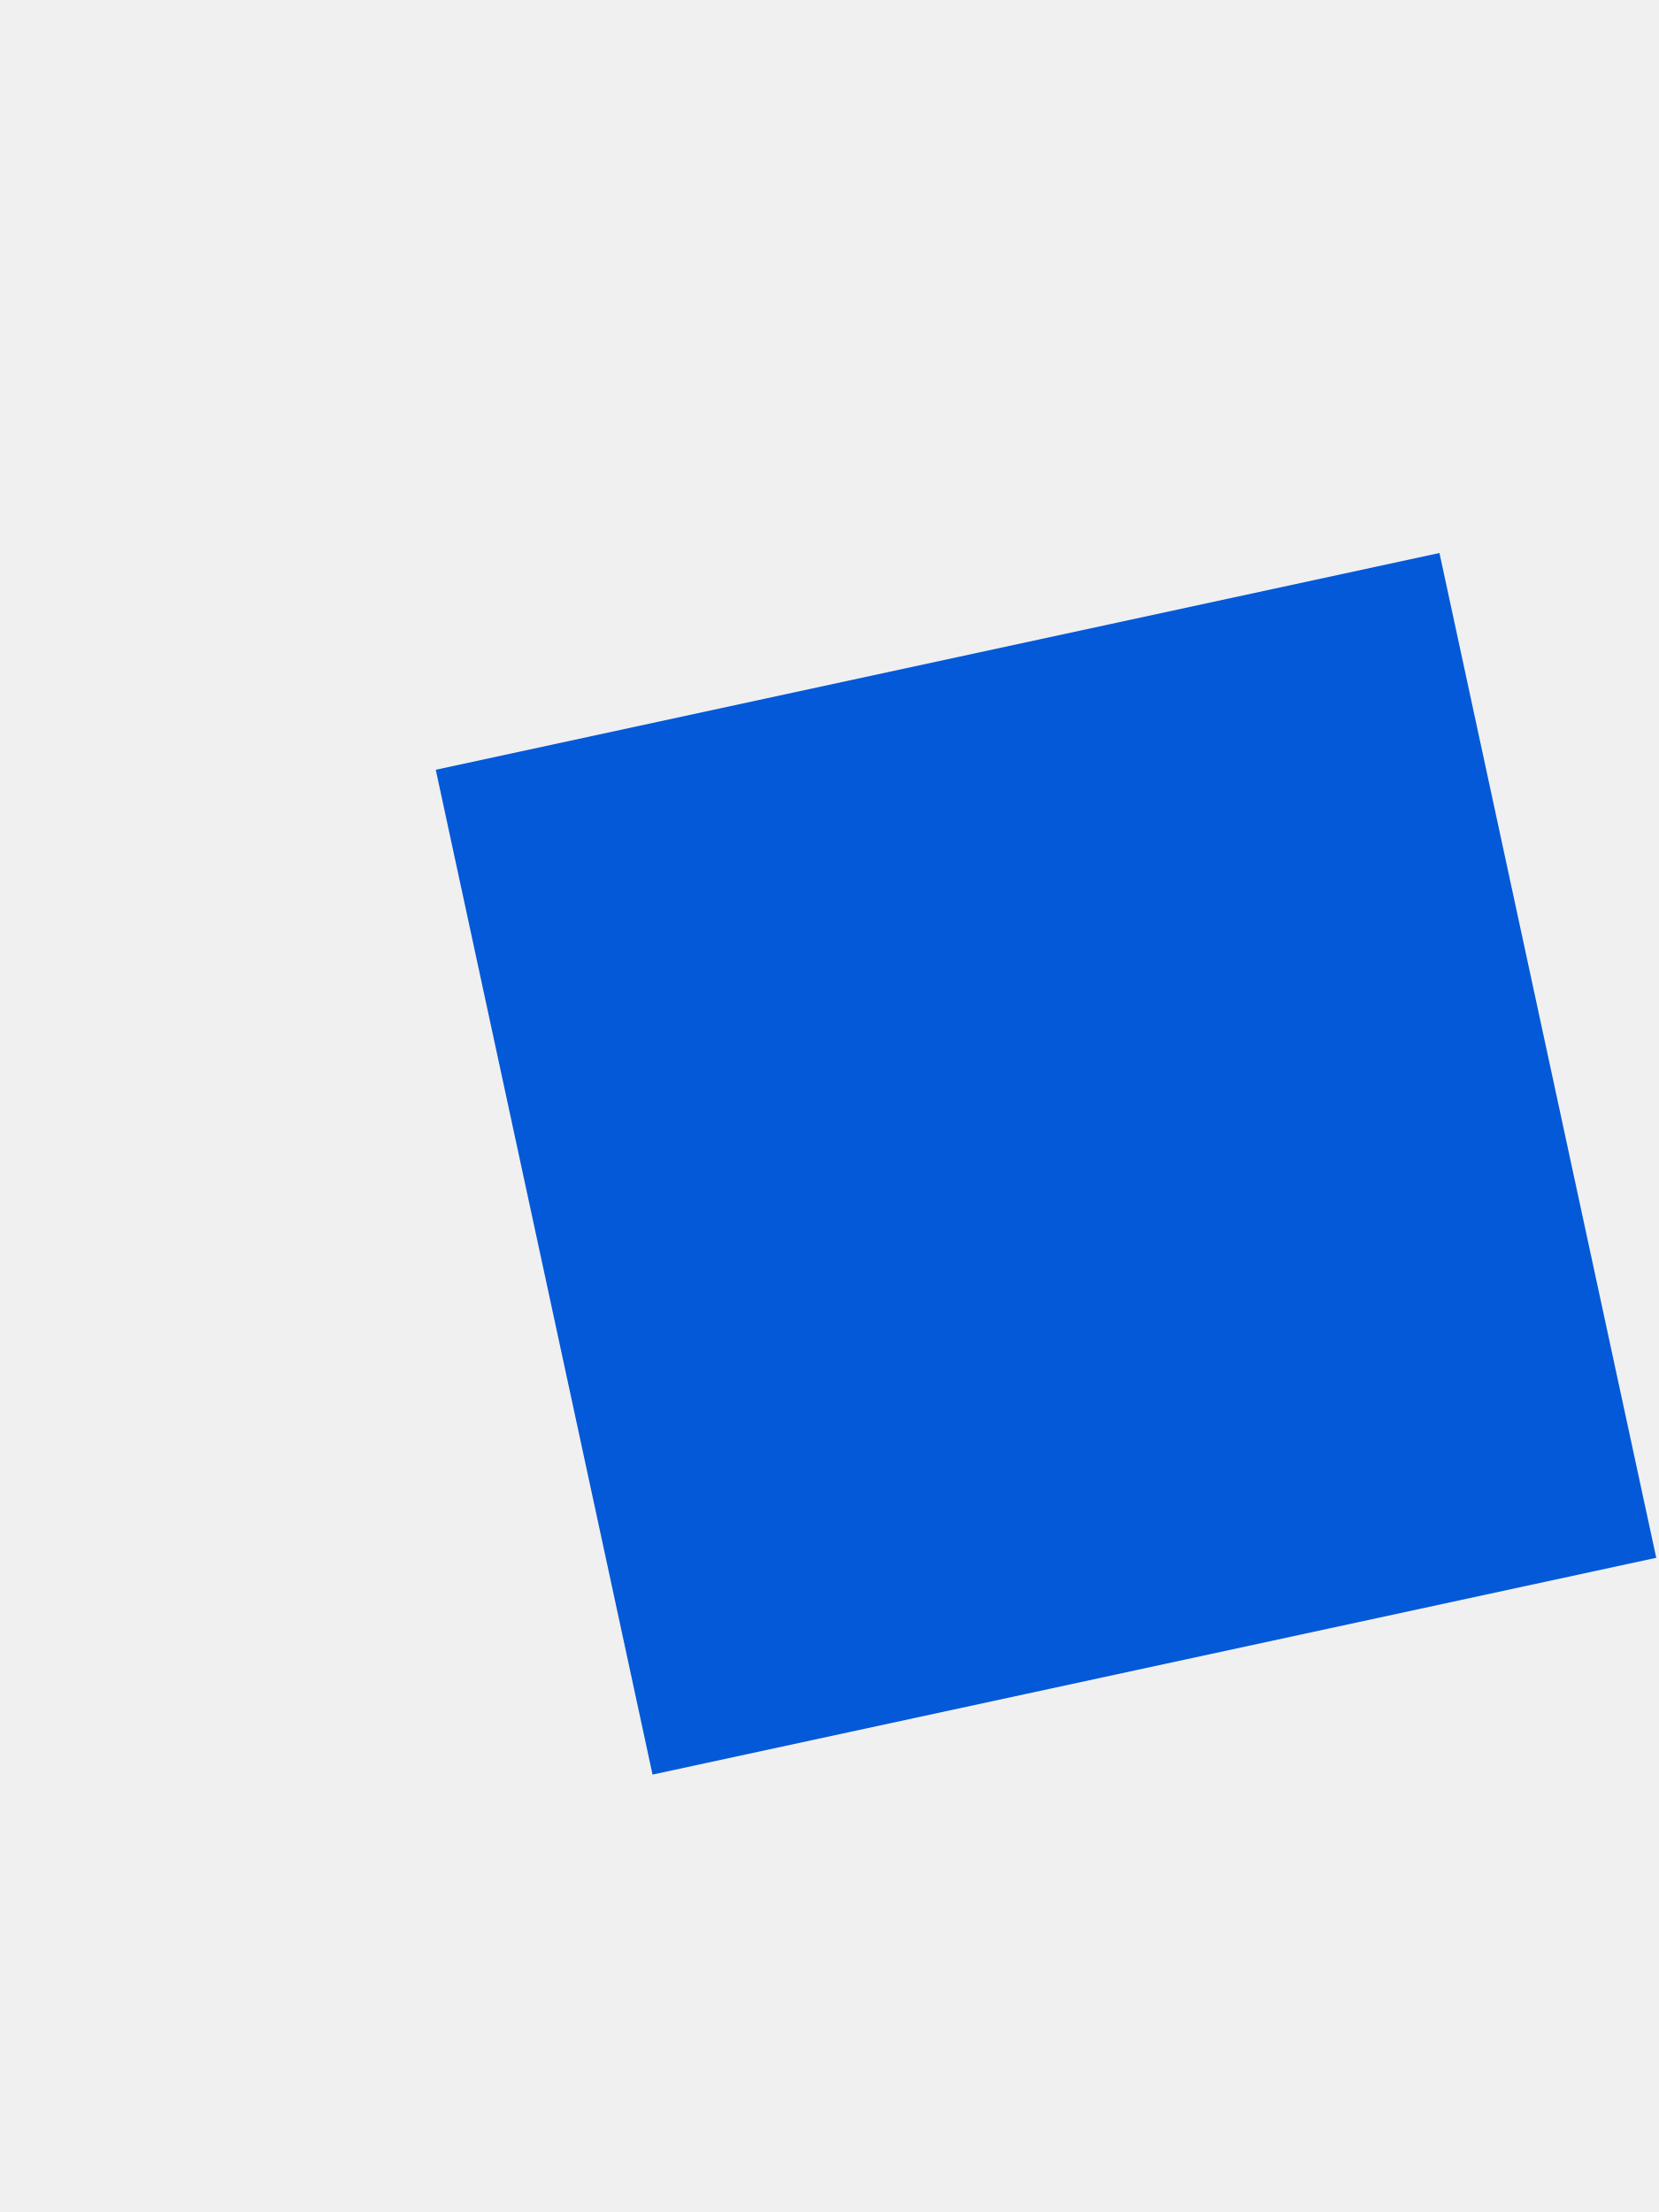
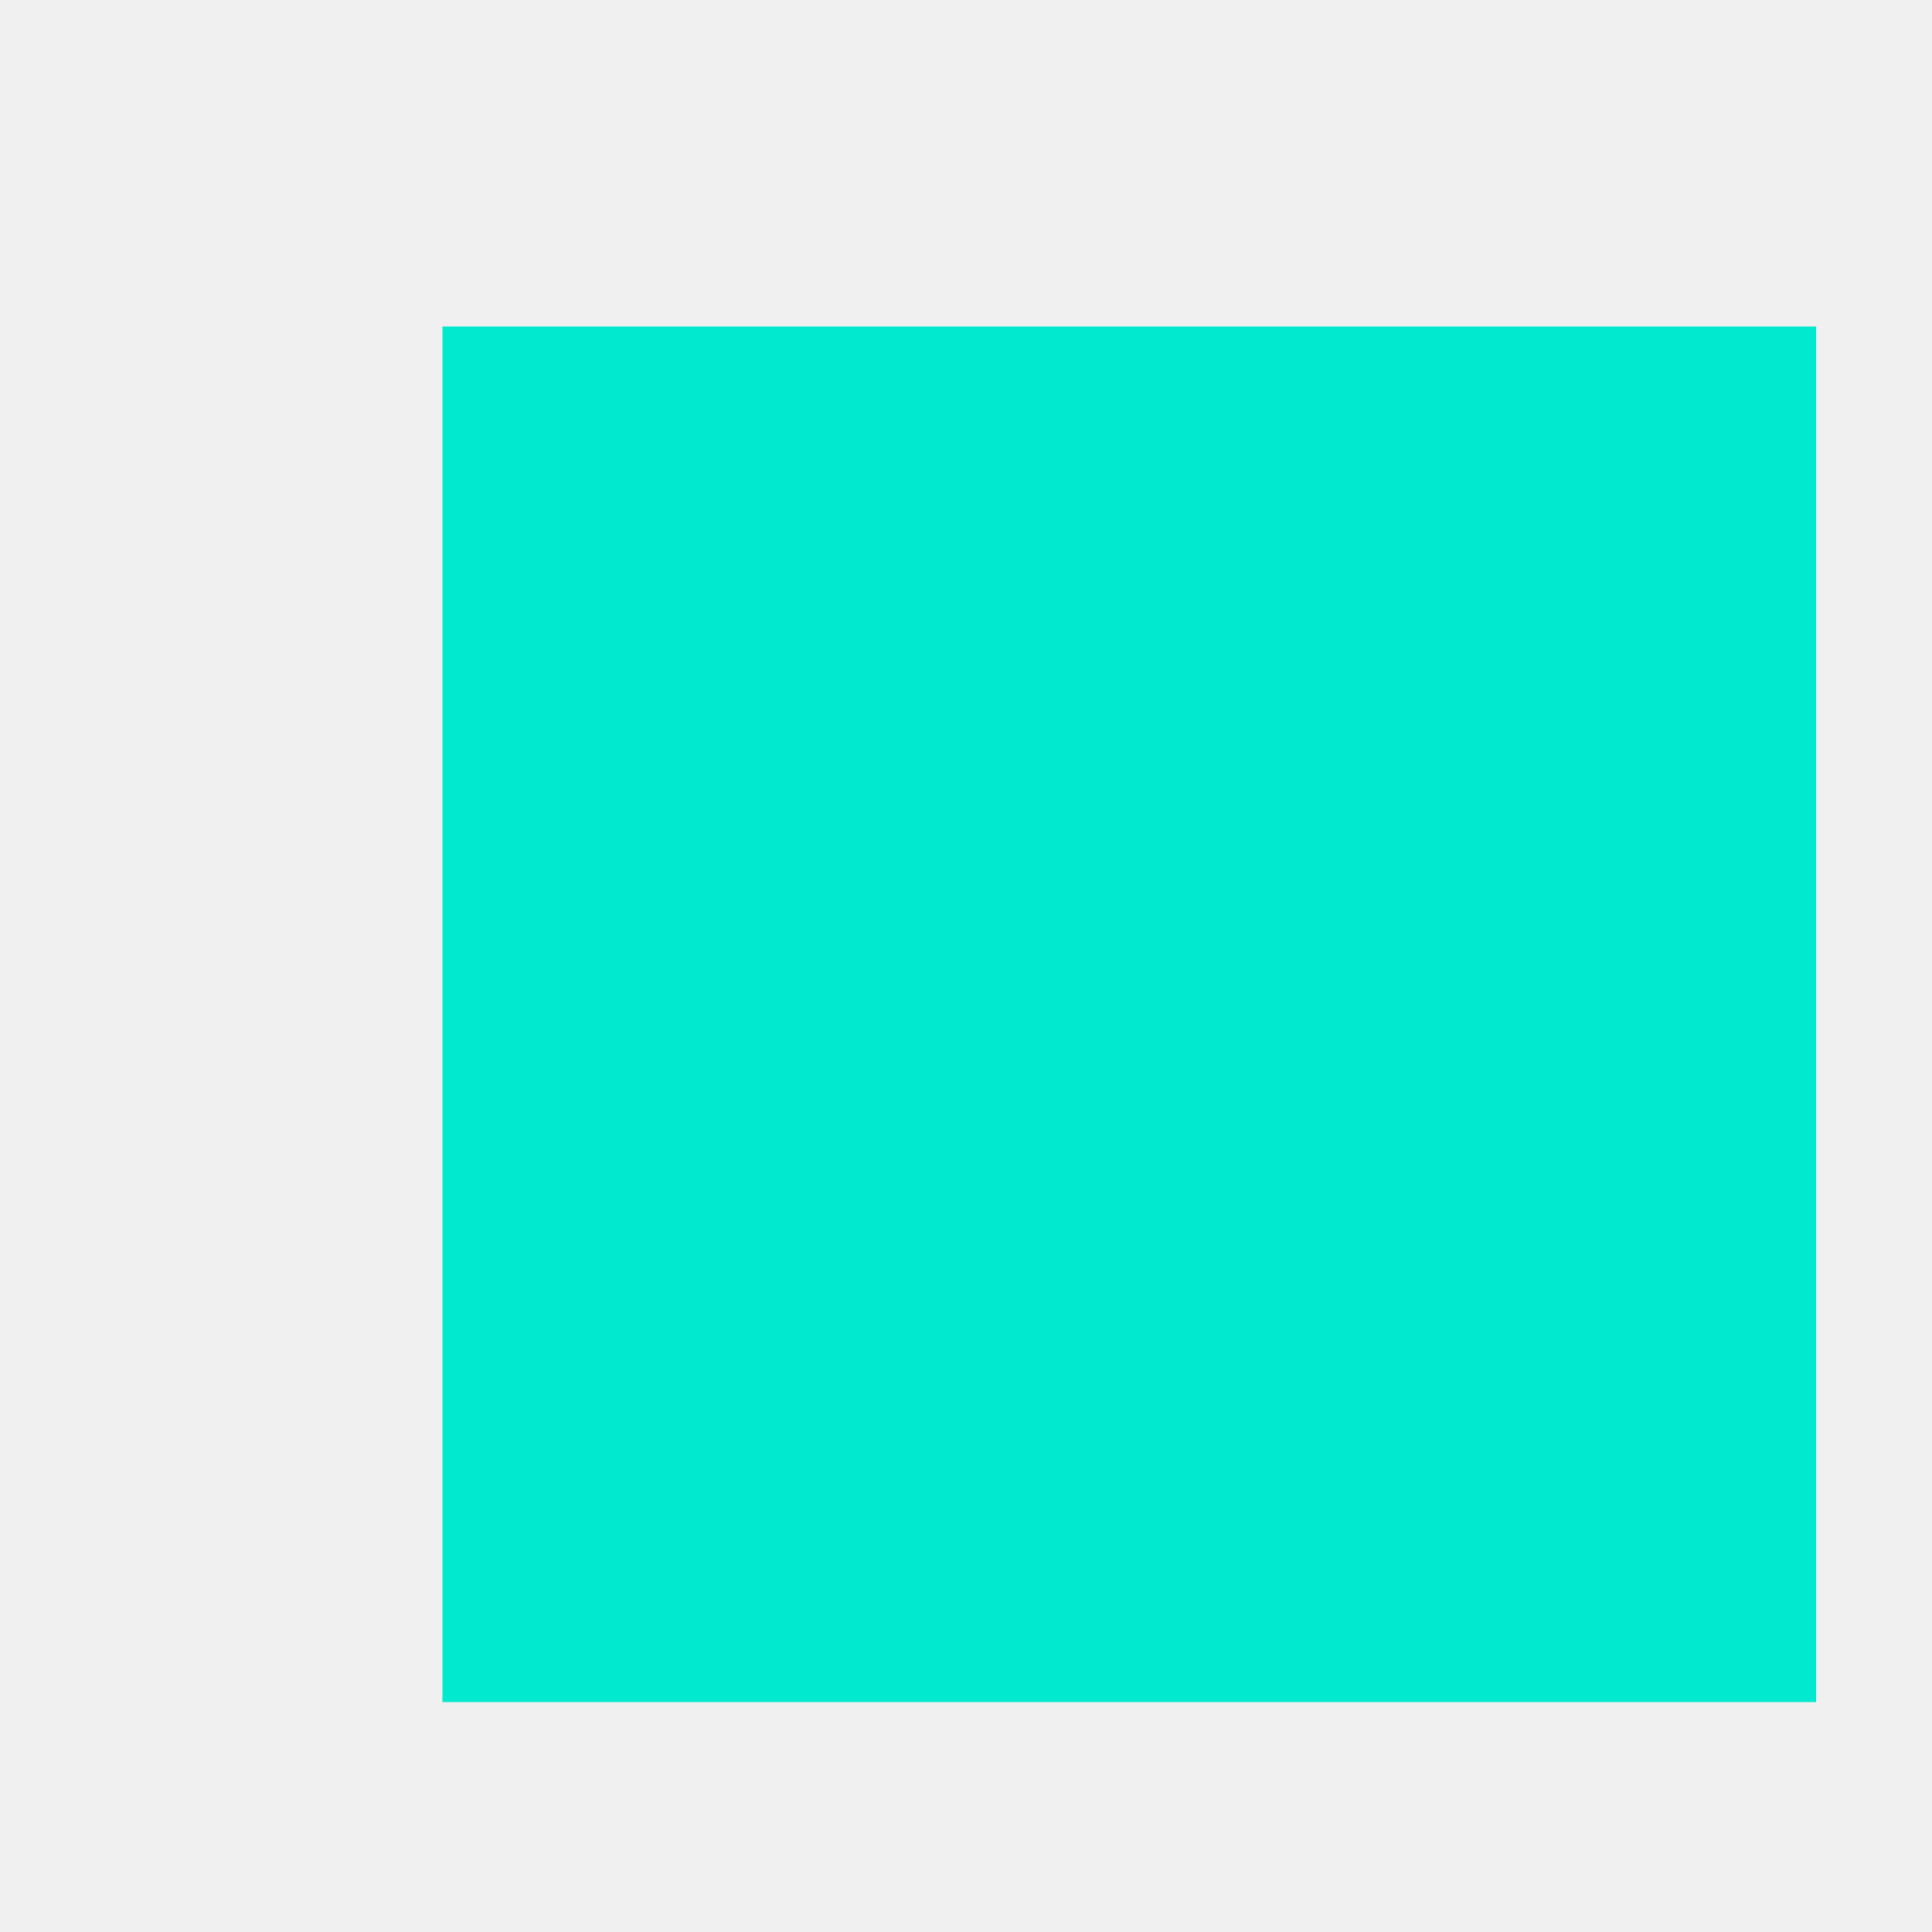
- <svg xmlns="http://www.w3.org/2000/svg" version="1.1" width="3px" height="4px">
+ <svg xmlns="http://www.w3.org/2000/svg" version="1.1" width="2px" height="2px">
  <defs>
    <pattern id="BGPattern" patternUnits="userSpaceOnUse" alignment="0 0" imageRepeat="None" />
-     <mask fill="white" id="Clip1748">
-       <path d="M 2.995 2.817  L 2.603 1  L 0.788 1.392  L 1.18 3.209  L 2.995 2.817  Z " fill-rule="evenodd" />
+     <mask fill="white" id="Clip1671">
+       <path d="M 1.88 1.762  L 1.88 0.338  L 0.458 0.338  L 0.458 1.762  L 1.88 1.762  Z " fill-rule="evenodd" />
    </mask>
  </defs>
-   <g transform="matrix(1 0 0 1 -24 -23 )">
-     <path d="M 2.995 2.817  L 2.603 1  L 0.788 1.392  L 1.18 3.209  L 2.995 2.817  Z " fill-rule="nonzero" fill="rgba(3, 89, 216, 1)" stroke="none" transform="matrix(1 0 0 1 24 23 )" class="fill" />
-     <path d="M 2.995 2.817  L 2.603 1  L 0.788 1.392  L 1.18 3.209  L 2.995 2.817  Z " stroke-width="0" stroke-dasharray="0" stroke="rgba(255, 255, 255, 0)" fill="none" transform="matrix(1 0 0 1 24 23 )" class="stroke" mask="url(#Clip1748)" />
+   <g transform="matrix(1 0 0 1 -26 -19 )">
+     <path d="M 1.88 1.762  L 1.88 0.338  L 0.458 0.338  L 0.458 1.762  L 1.88 1.762  Z " fill-rule="nonzero" fill="rgba(1, 233, 206, 1)" stroke="none" transform="matrix(1 0 0 1 26 19 )" class="fill" />
+     <path d="M 1.88 1.762  L 1.88 0.338  L 0.458 0.338  L 0.458 1.762  L 1.88 1.762  Z " stroke-width="0" stroke-dasharray="0" stroke="rgba(255, 255, 255, 0)" fill="none" transform="matrix(1 0 0 1 26 19 )" class="stroke" mask="url(#Clip1671)" />
  </g>
</svg>
